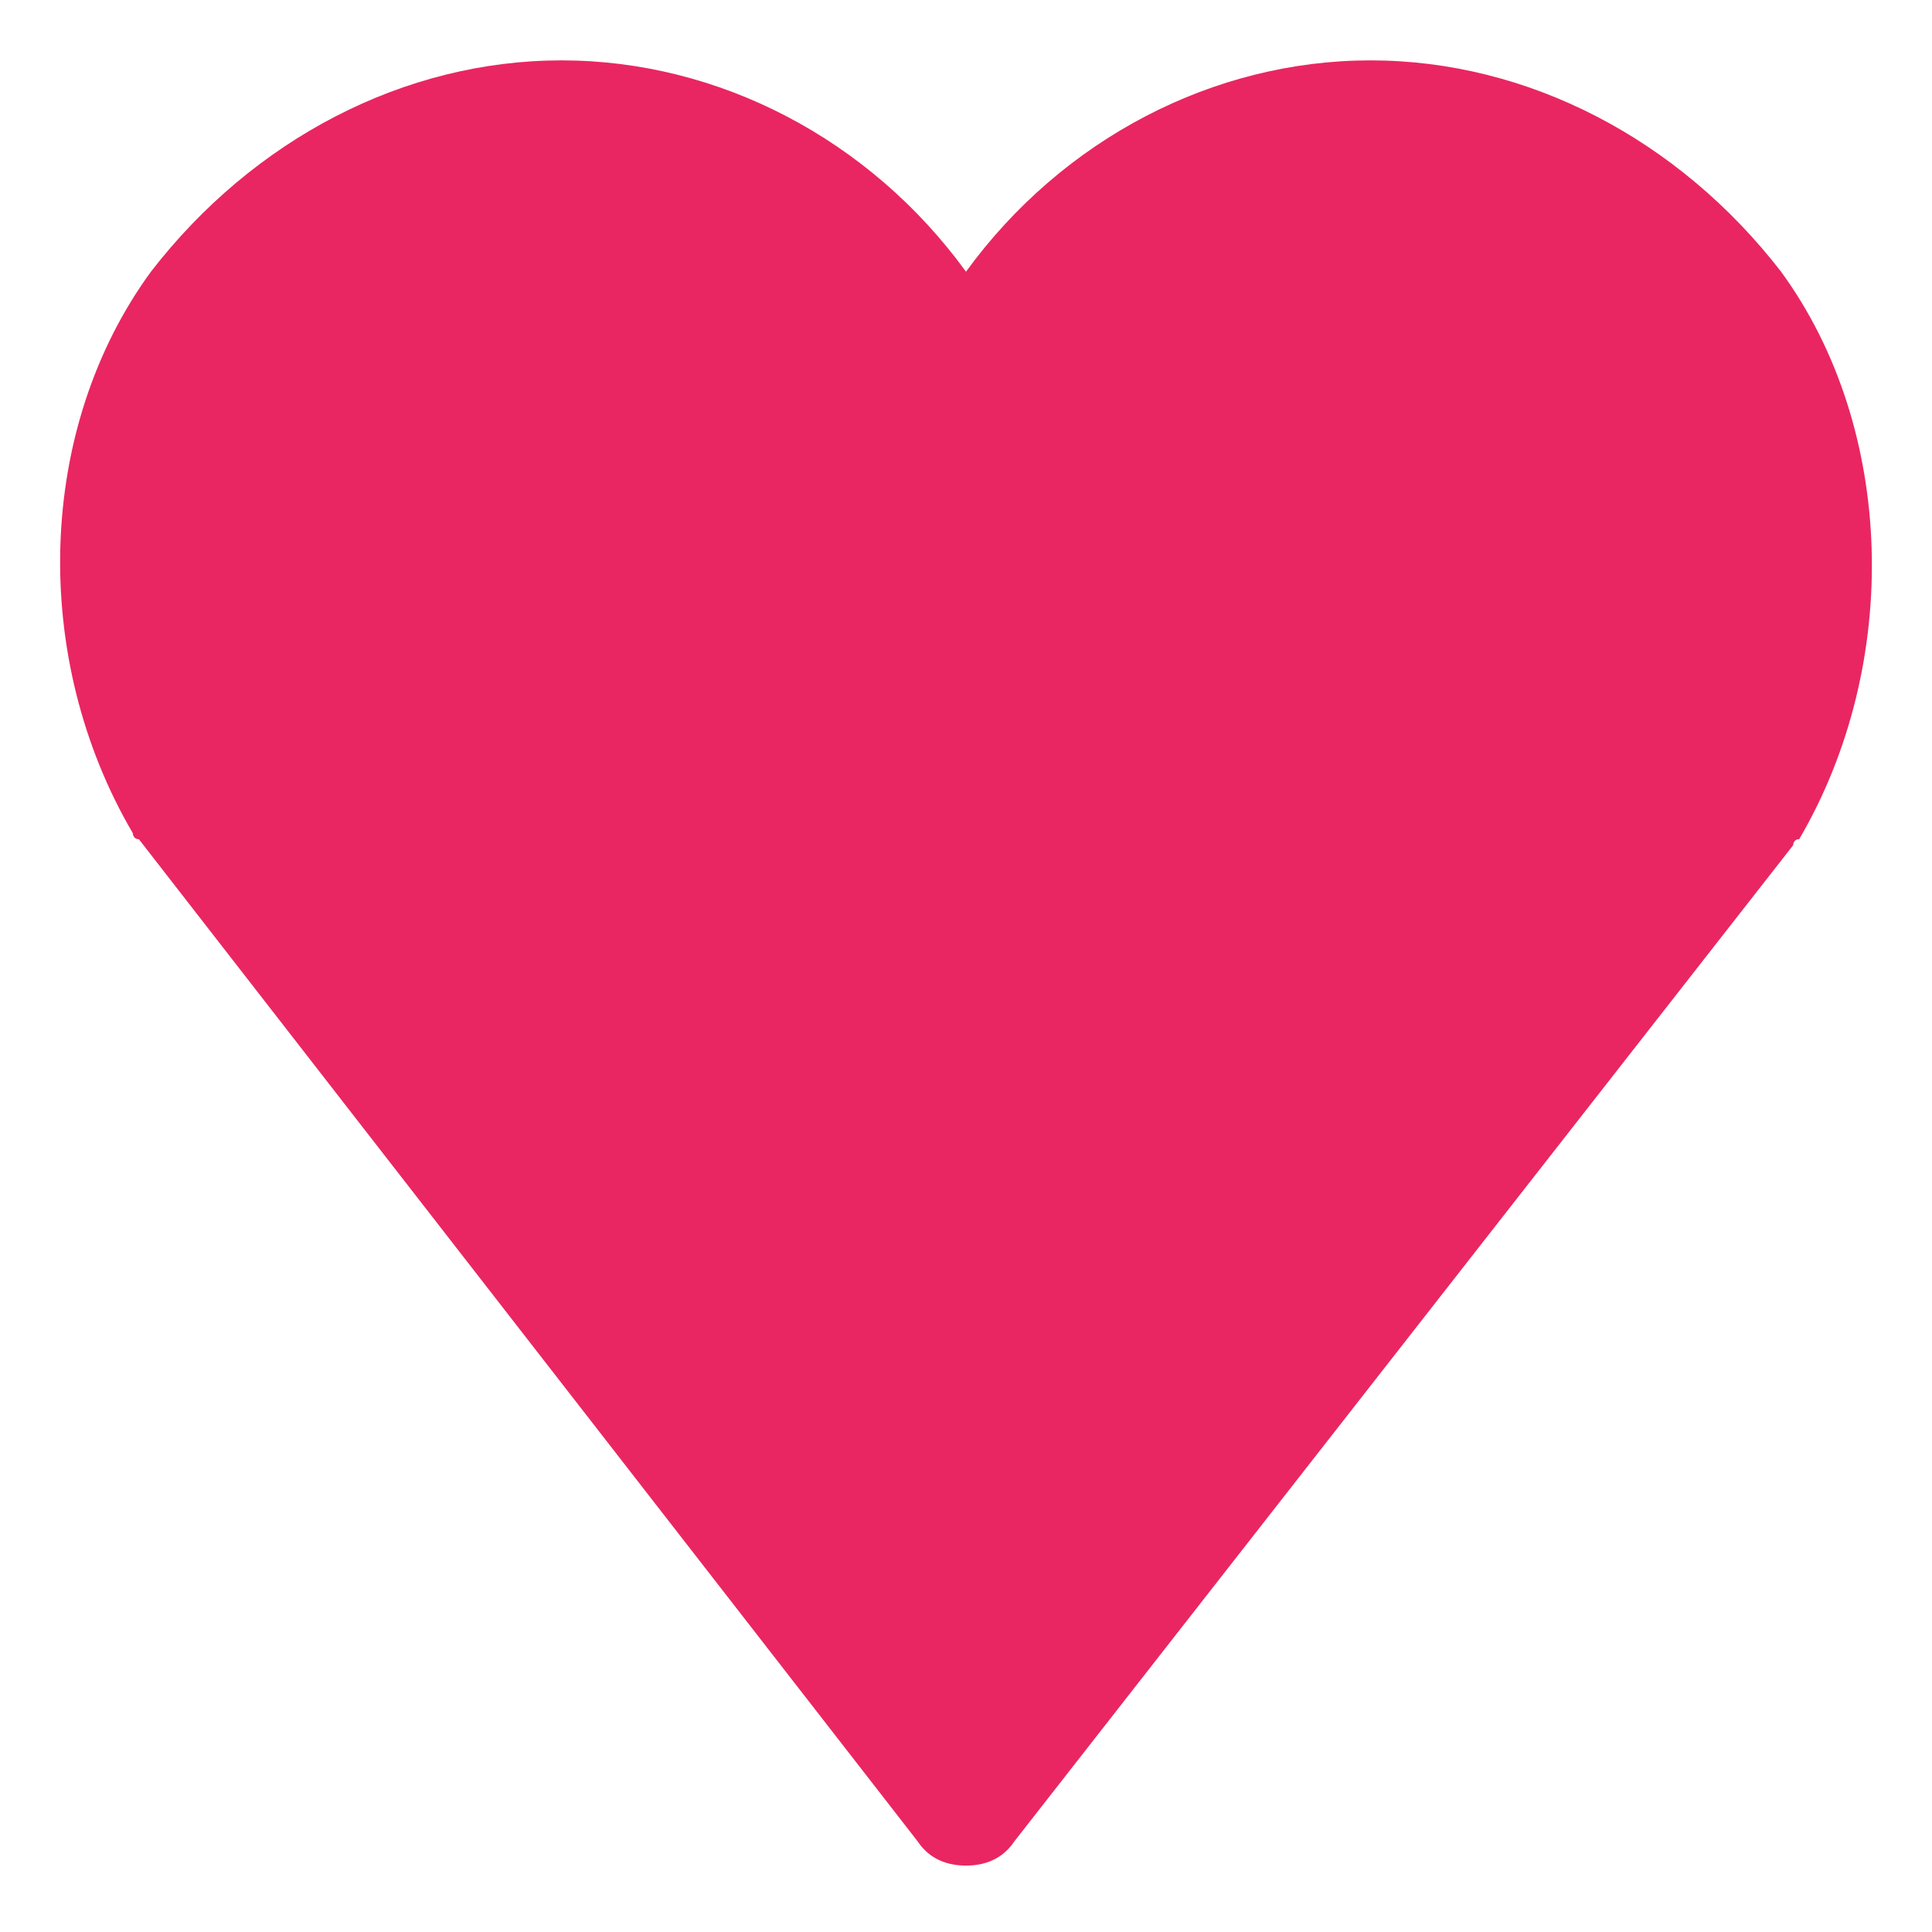
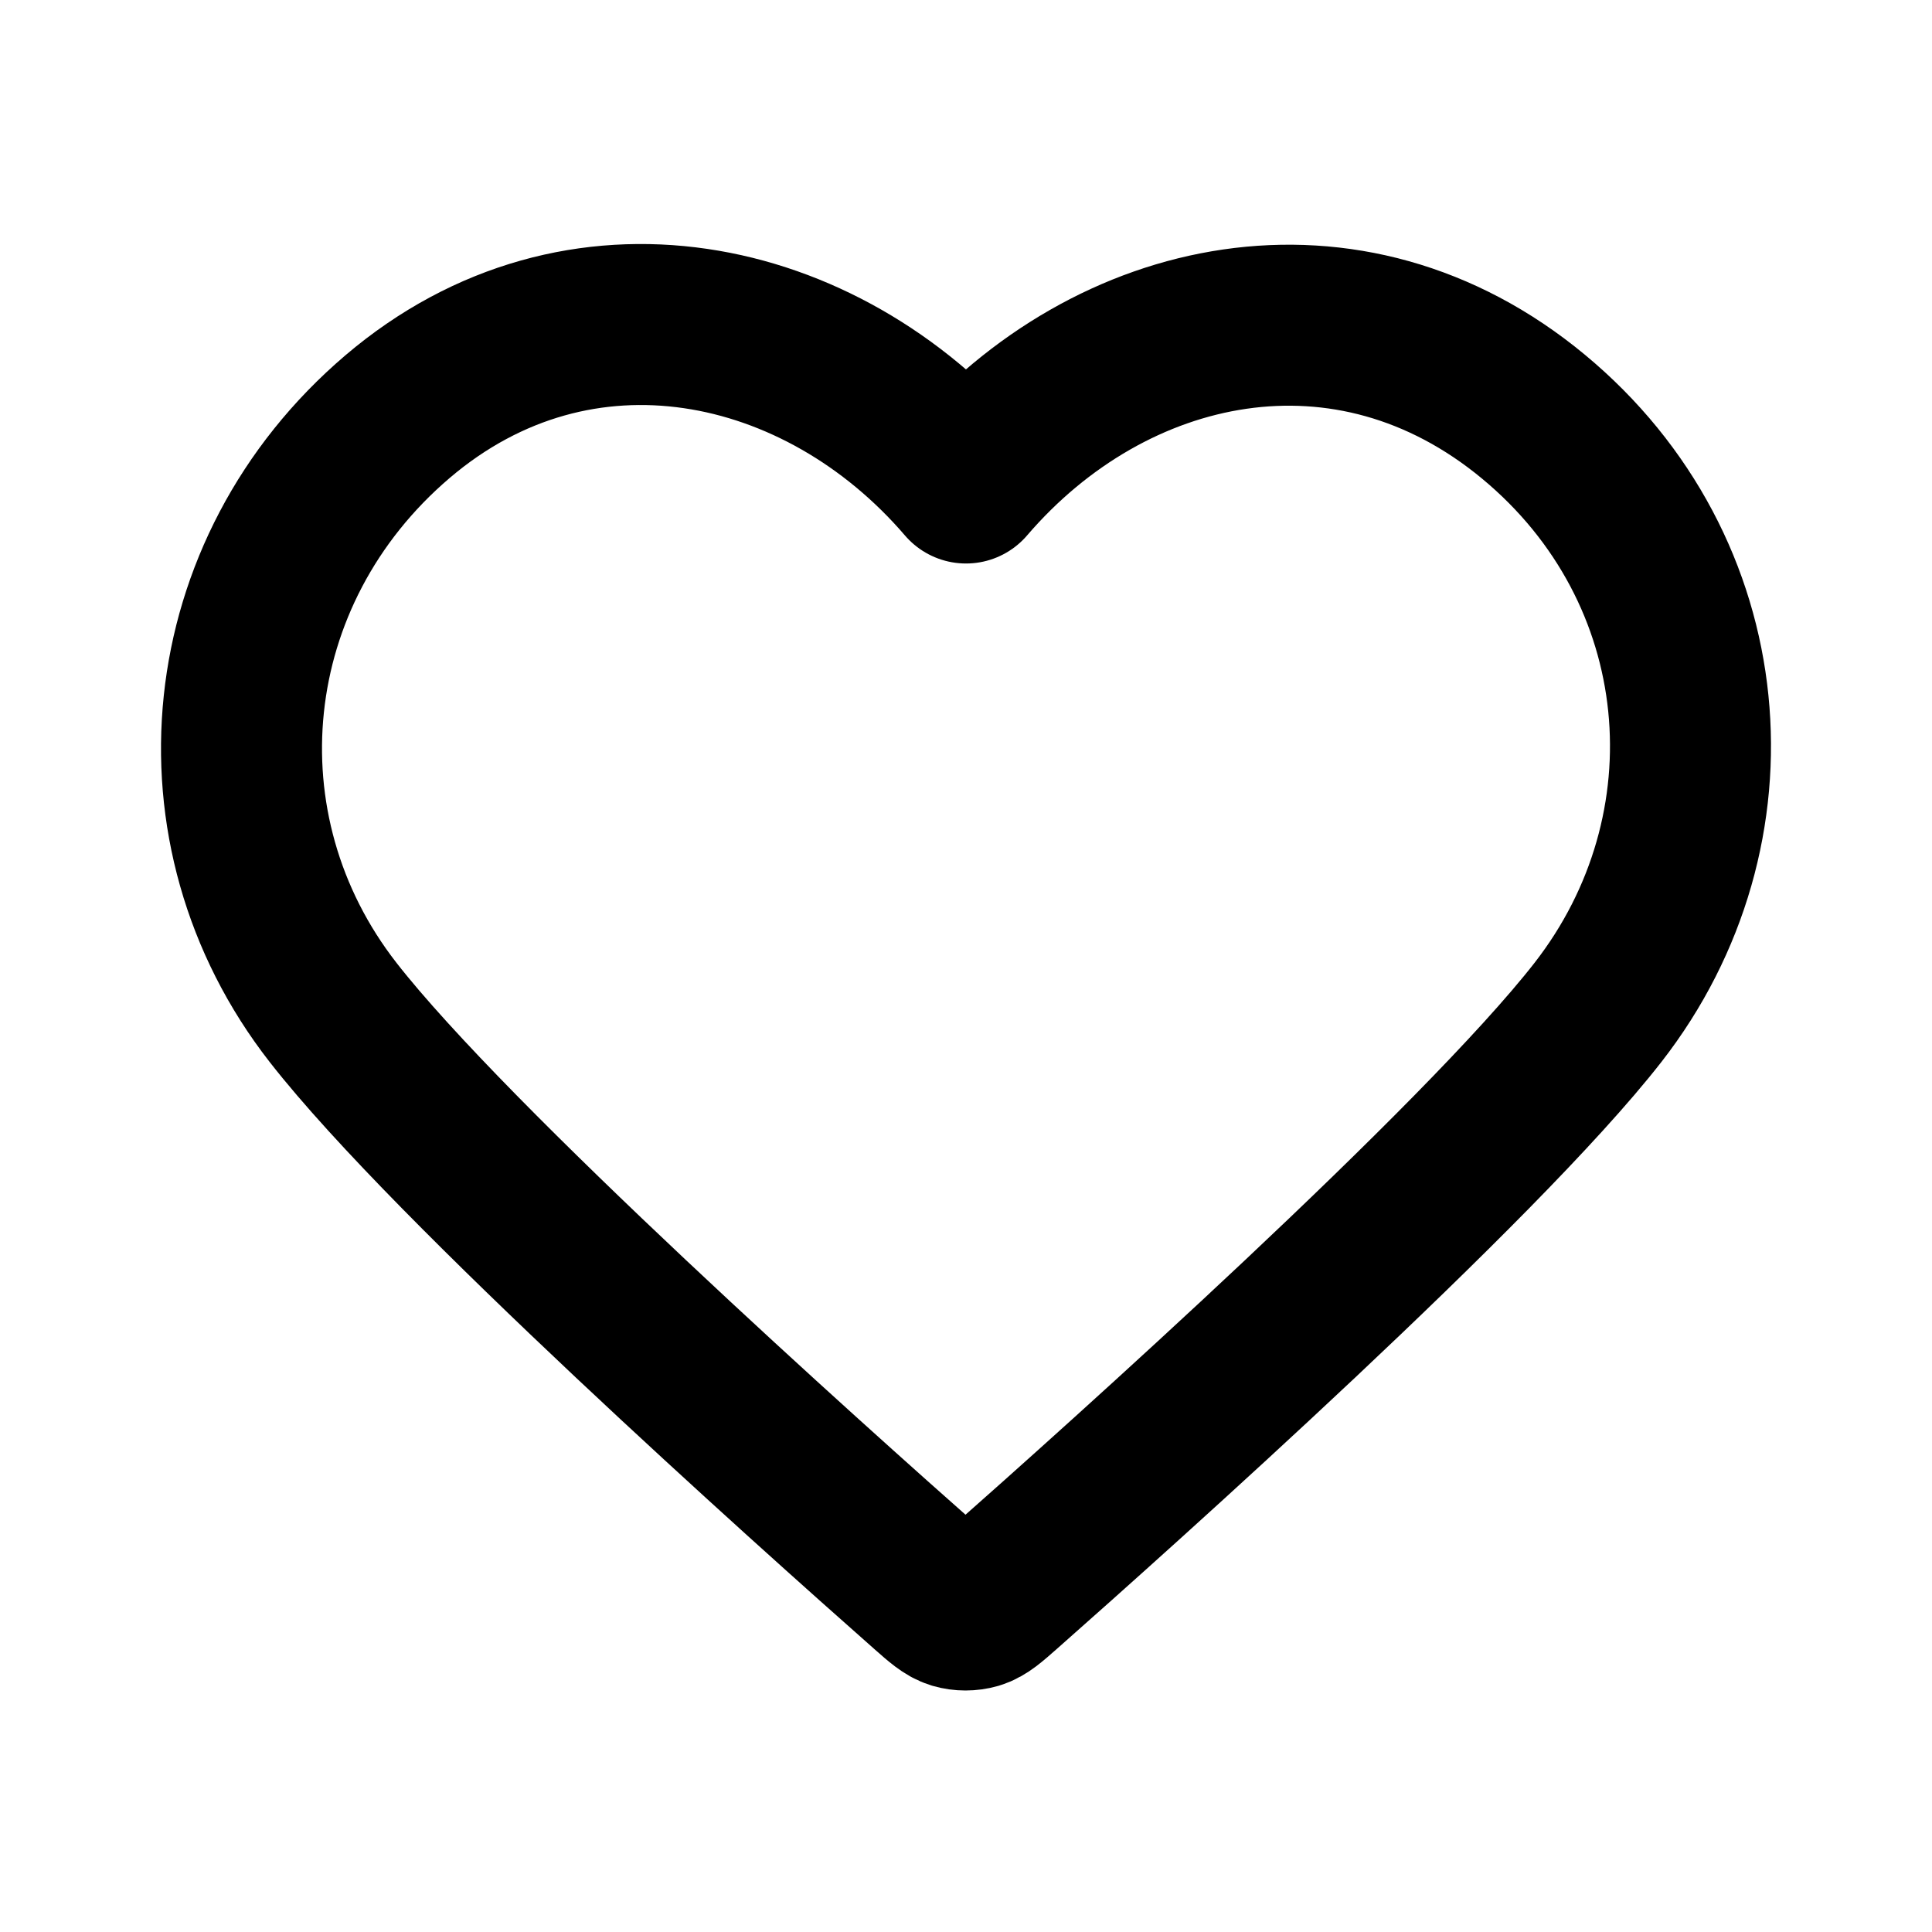
- <svg xmlns="http://www.w3.org/2000/svg" width="800px" height="800px" viewBox="0 0 32 32" enable-background="new 0 0 32 32" version="1.1" xml:space="preserve">
-   <g id="Home" />
-   <g id="Print" />
-   <g id="Mail" />
-   <g id="Camera" />
-   <g id="Video" />
-   <g id="Film" />
-   <g id="Message" />
-   <g id="Telephone" />
-   <g id="User" />
-   <g id="File" />
-   <g id="Folder" />
-   <g id="Map" />
-   <g id="Download" />
-   <g id="Upload" />
-   <g id="Video_Recorder" />
-   <g id="Schedule" />
-   <g id="Cart" />
-   <g id="Setting" />
-   <g id="Search" />
-   <g id="Pencils" />
-   <g id="Group" />
-   <g id="Record" />
-   <g id="Headphone" />
-   <g id="Music_Player" />
-   <g id="Sound_On" />
-   <g id="Sound_Off" />
-   <g id="Lock" />
-   <g id="Lock_open" />
-   <g id="Love">
-     <path d="M29.5,4.5C27.8,2.3,25.3,1,22.7,1c-2.6,0-5.1,1.3-6.7,3.5C14.4,2.3,11.9,1,9.3,1C6.7,1,4.2,2.3,2.5,4.5   c-1.9,2.6-2,6.4-0.3,9.3c0,0,0,0.1,0.1,0.1l12.9,16.6c0.2,0.3,0.5,0.4,0.8,0.4s0.6-0.1,0.8-0.4L29.7,14c0,0,0-0.1,0.1-0.1   C31.5,11,31.4,7.1,29.5,4.5z" fill="#E92662" />
-   </g>
-   <g id="Favorite" />
-   <g id="Film_1_" />
-   <g id="Music" />
-   <g id="Puzzle" />
-   <g id="Turn_Off" />
-   <g id="Book" />
-   <g id="Save" />
-   <g id="Reload" />
-   <g id="Trash" />
-   <g id="Tag" />
-   <g id="Link" />
-   <g id="Like" />
-   <g id="Bad" />
-   <g id="Gallery" />
-   <g id="Add" />
-   <g id="Close" />
-   <g id="Forward" />
-   <g id="Back" />
-   <g id="Buy" />
-   <g id="Mac" />
-   <g id="Laptop" />
+ <svg xmlns="http://www.w3.org/2000/svg" width="800px" height="800px" viewBox="0 0 24 24" fill="none">
+   <path fill-rule="evenodd" clip-rule="evenodd" d="M12 6C10.201 3.903 7.194 3.255 4.939 5.175C2.685 7.096 2.367 10.306 4.138 12.577C5.61 14.465 10.065 18.448 11.525 19.737C11.688 19.881 11.77 19.953 11.865 19.982C11.948 20.006 12.039 20.006 12.123 19.982C12.218 19.953 12.299 19.881 12.463 19.737C13.923 18.448 18.378 14.465 19.85 12.577C21.62 10.306 21.342 7.075 19.048 5.175C16.755 3.275 13.799 3.903 12 6Z" stroke="#000000" stroke-width="2" stroke-linecap="round" stroke-linejoin="round" />
</svg>
